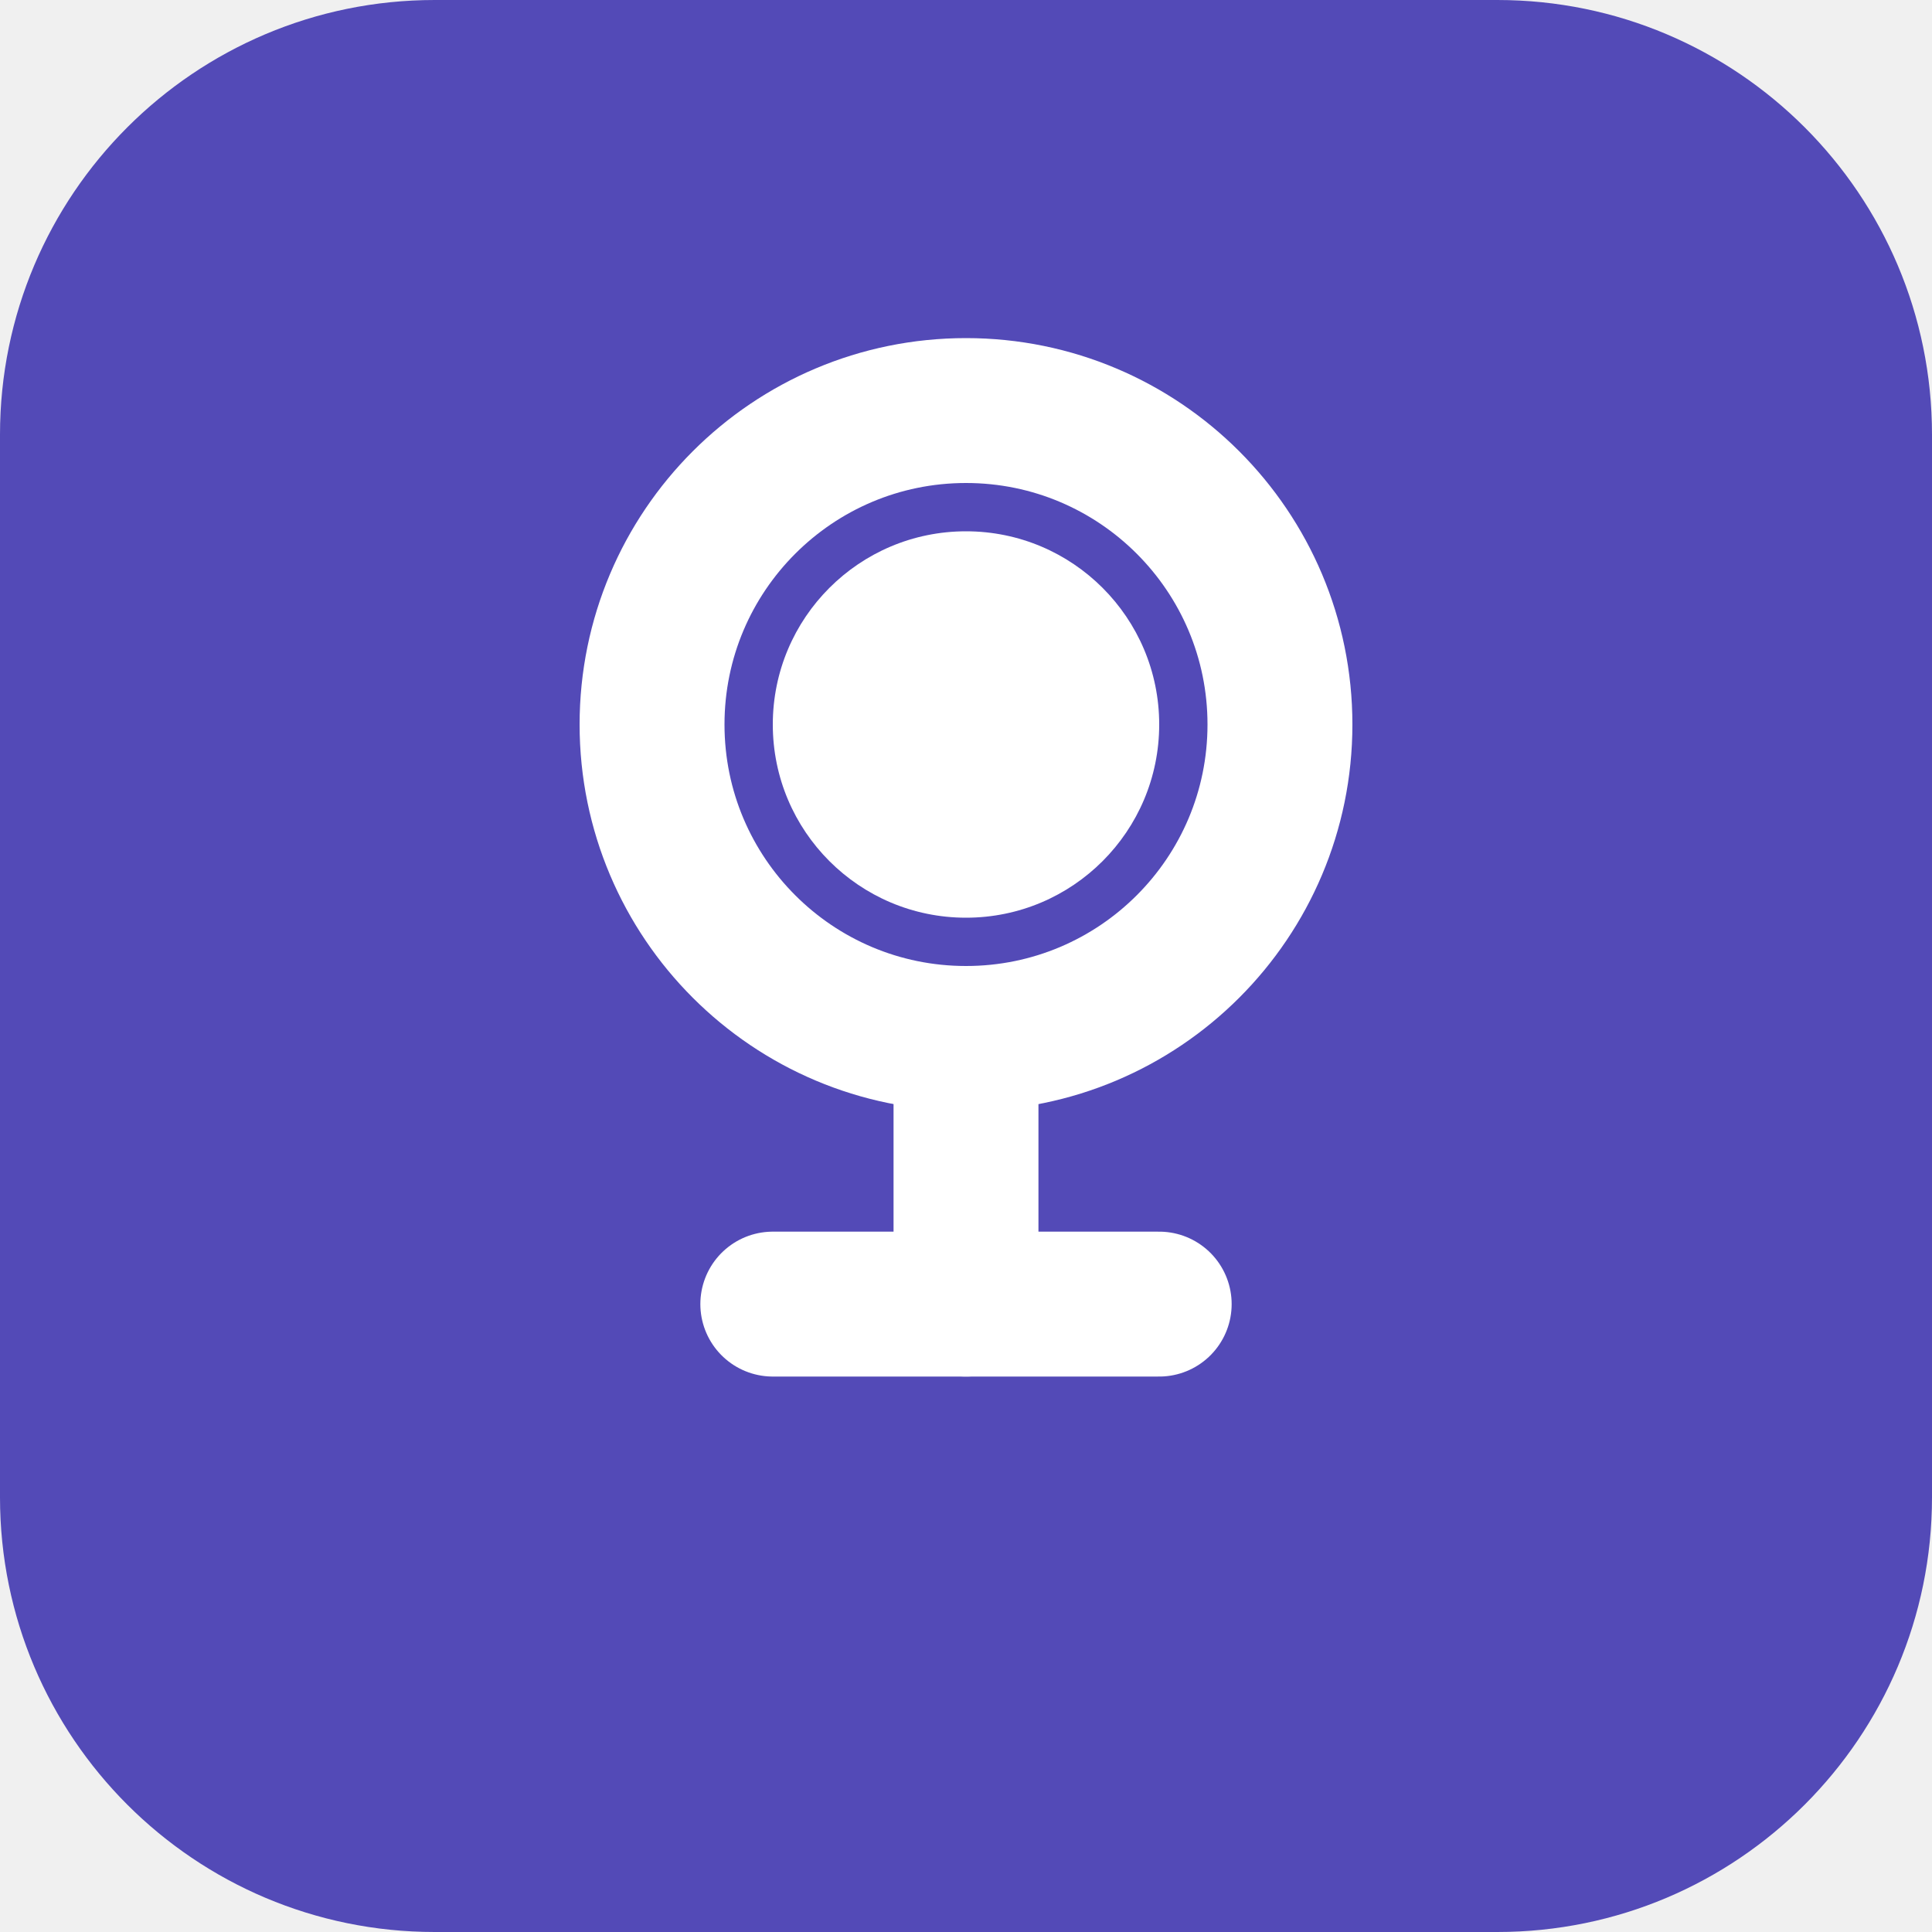
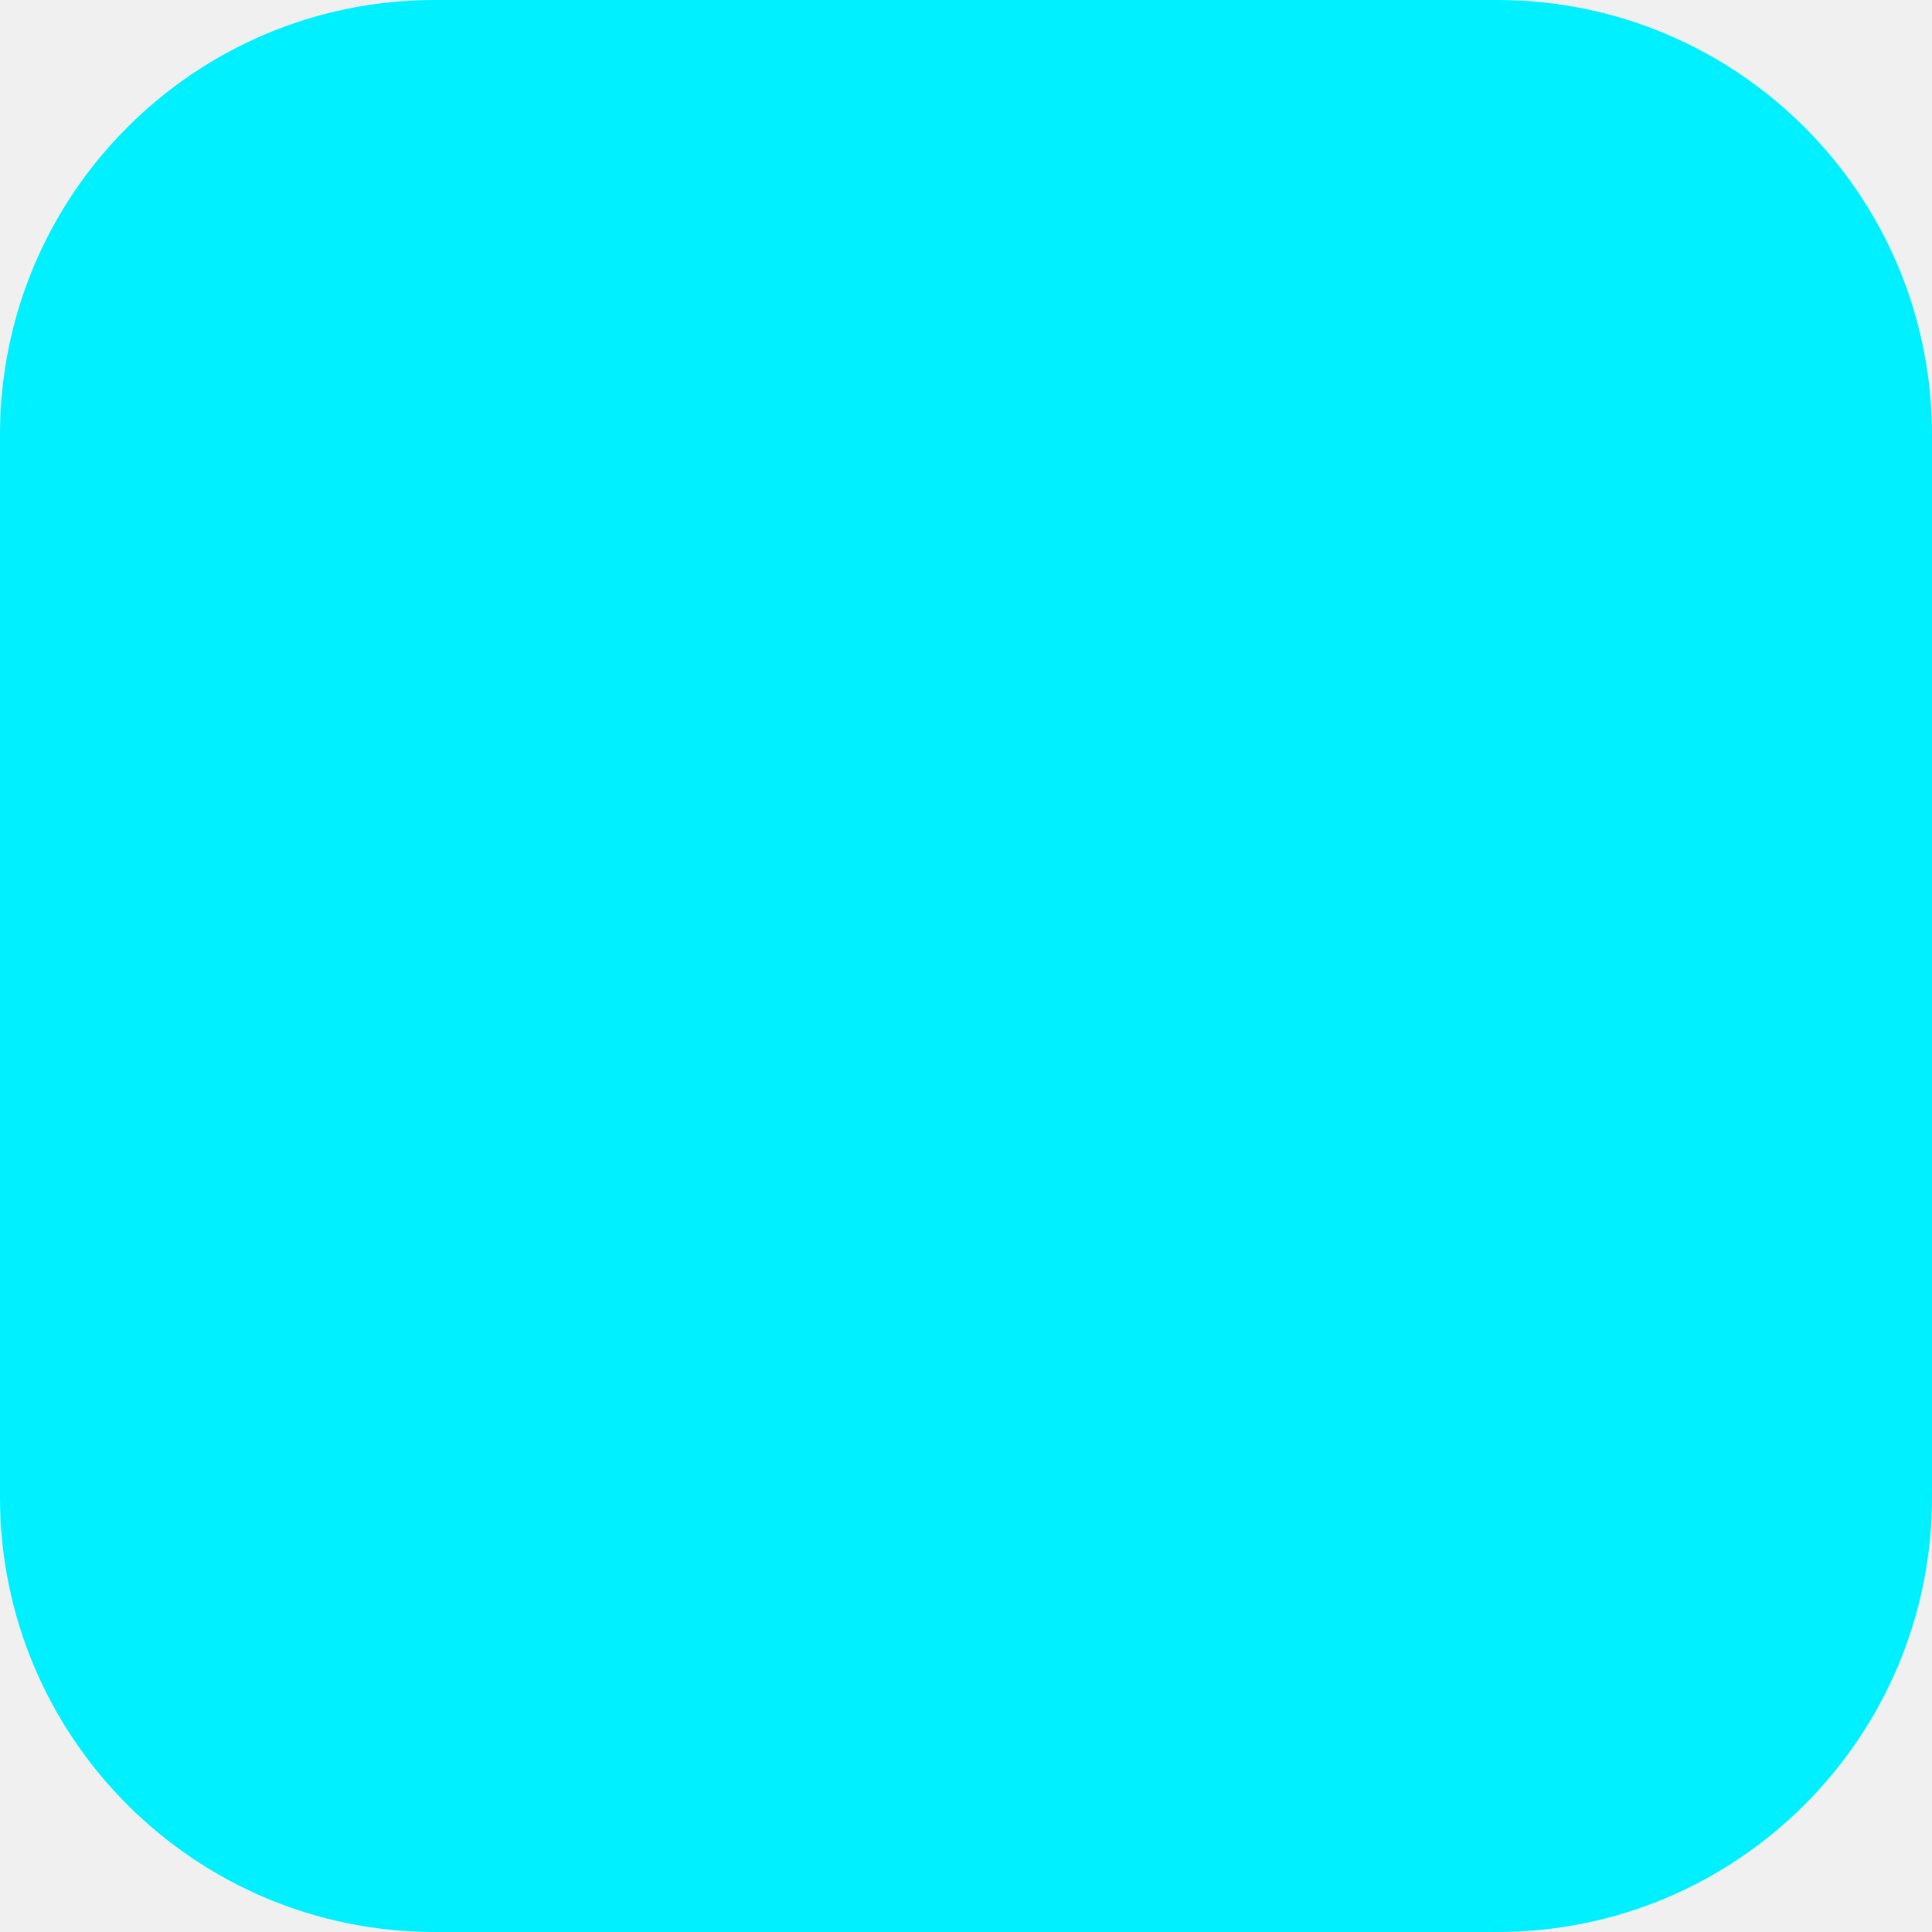
- <svg xmlns="http://www.w3.org/2000/svg" width="16" height="16" viewBox="0 0 80 80">
-   <rect width="80" height="80" rx="18" fill="#534AB7" />
-   <circle cx="40" cy="30" r="13" fill="none" stroke="#fff" stroke-width="6" />
-   <circle cx="40" cy="30" r="8" fill="#fff" />
-   <line x1="40" y1="43" x2="40" y2="54" stroke="#fff" stroke-width="6" stroke-linecap="round" />
-   <line x1="32" y1="54" x2="48" y2="54" stroke="#fff" stroke-width="6" stroke-linecap="round" />
+ <svg xmlns="http://www.w3.org/2000/svg" width="80" height="80" viewBox="0 0 80 80">
+   <rect width="80" height="80" rx="18" fill="#00f0ff" />
+   <g transform="translate(40, 40) scale(0.8747389) translate(-45.72793, -38.973)">
+     <g transform="translate(-39.44872,-32.30693)">
+ 
+     </g>
+   </g>
</svg>
